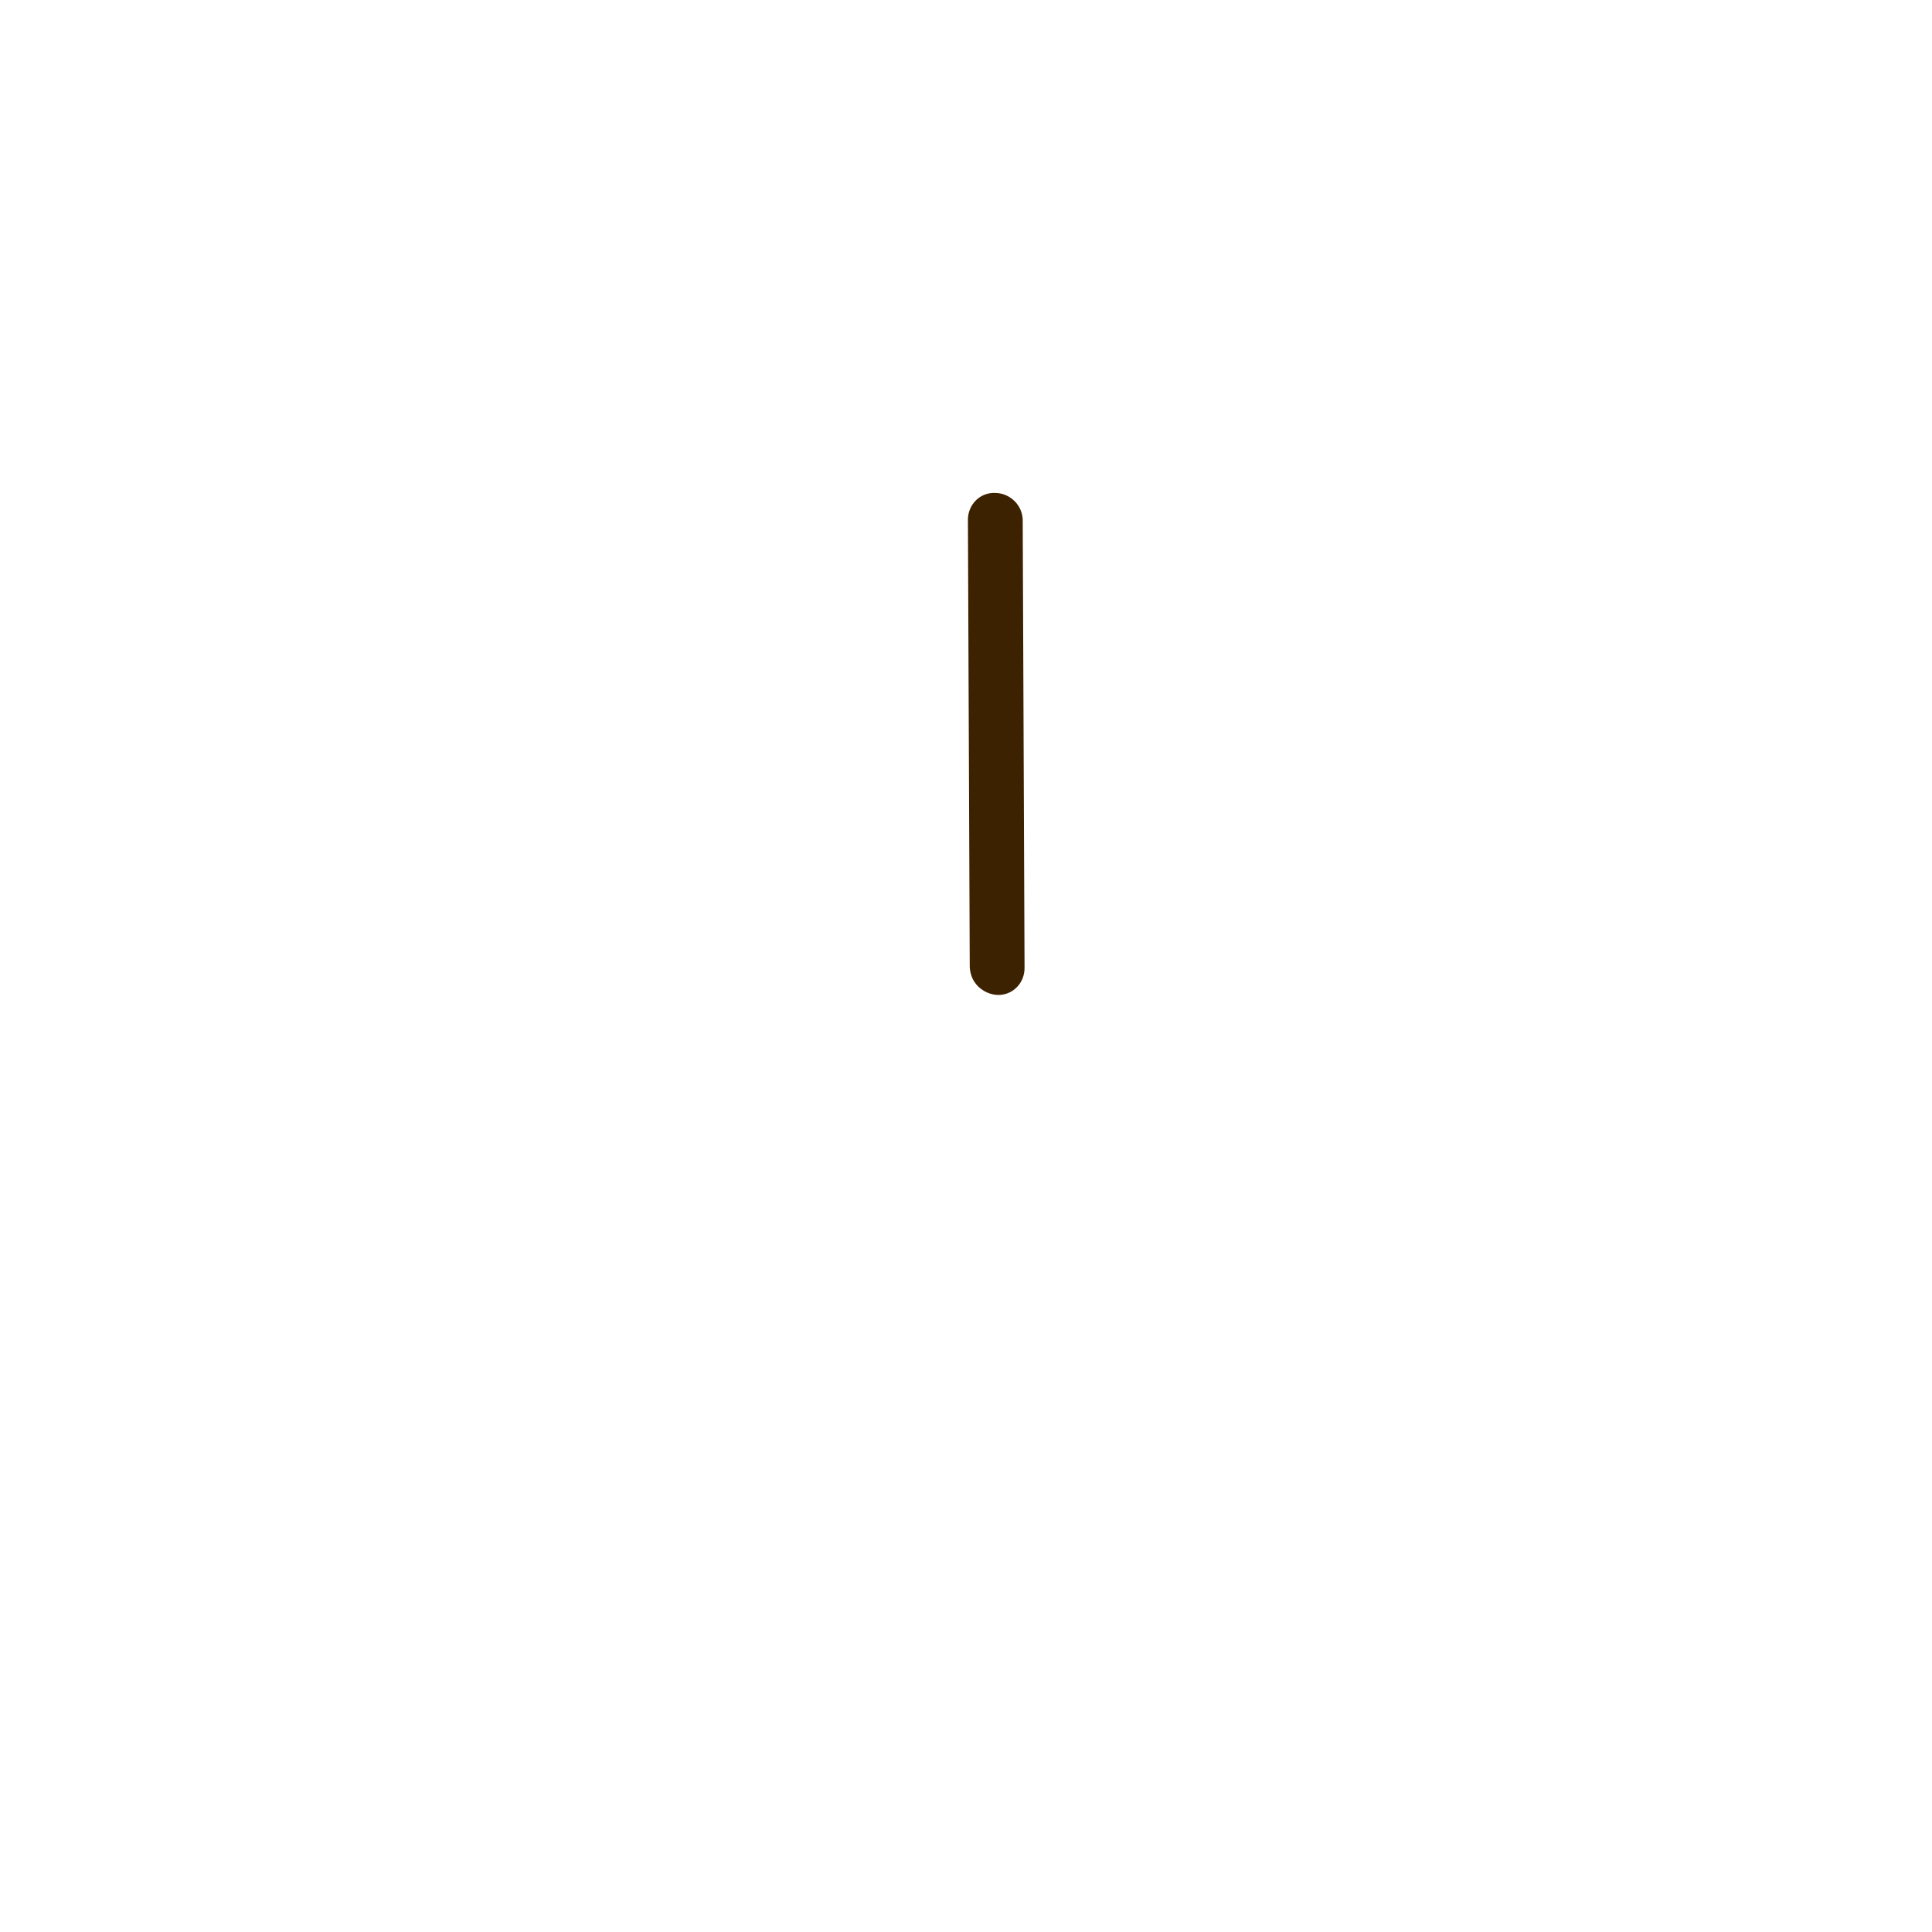
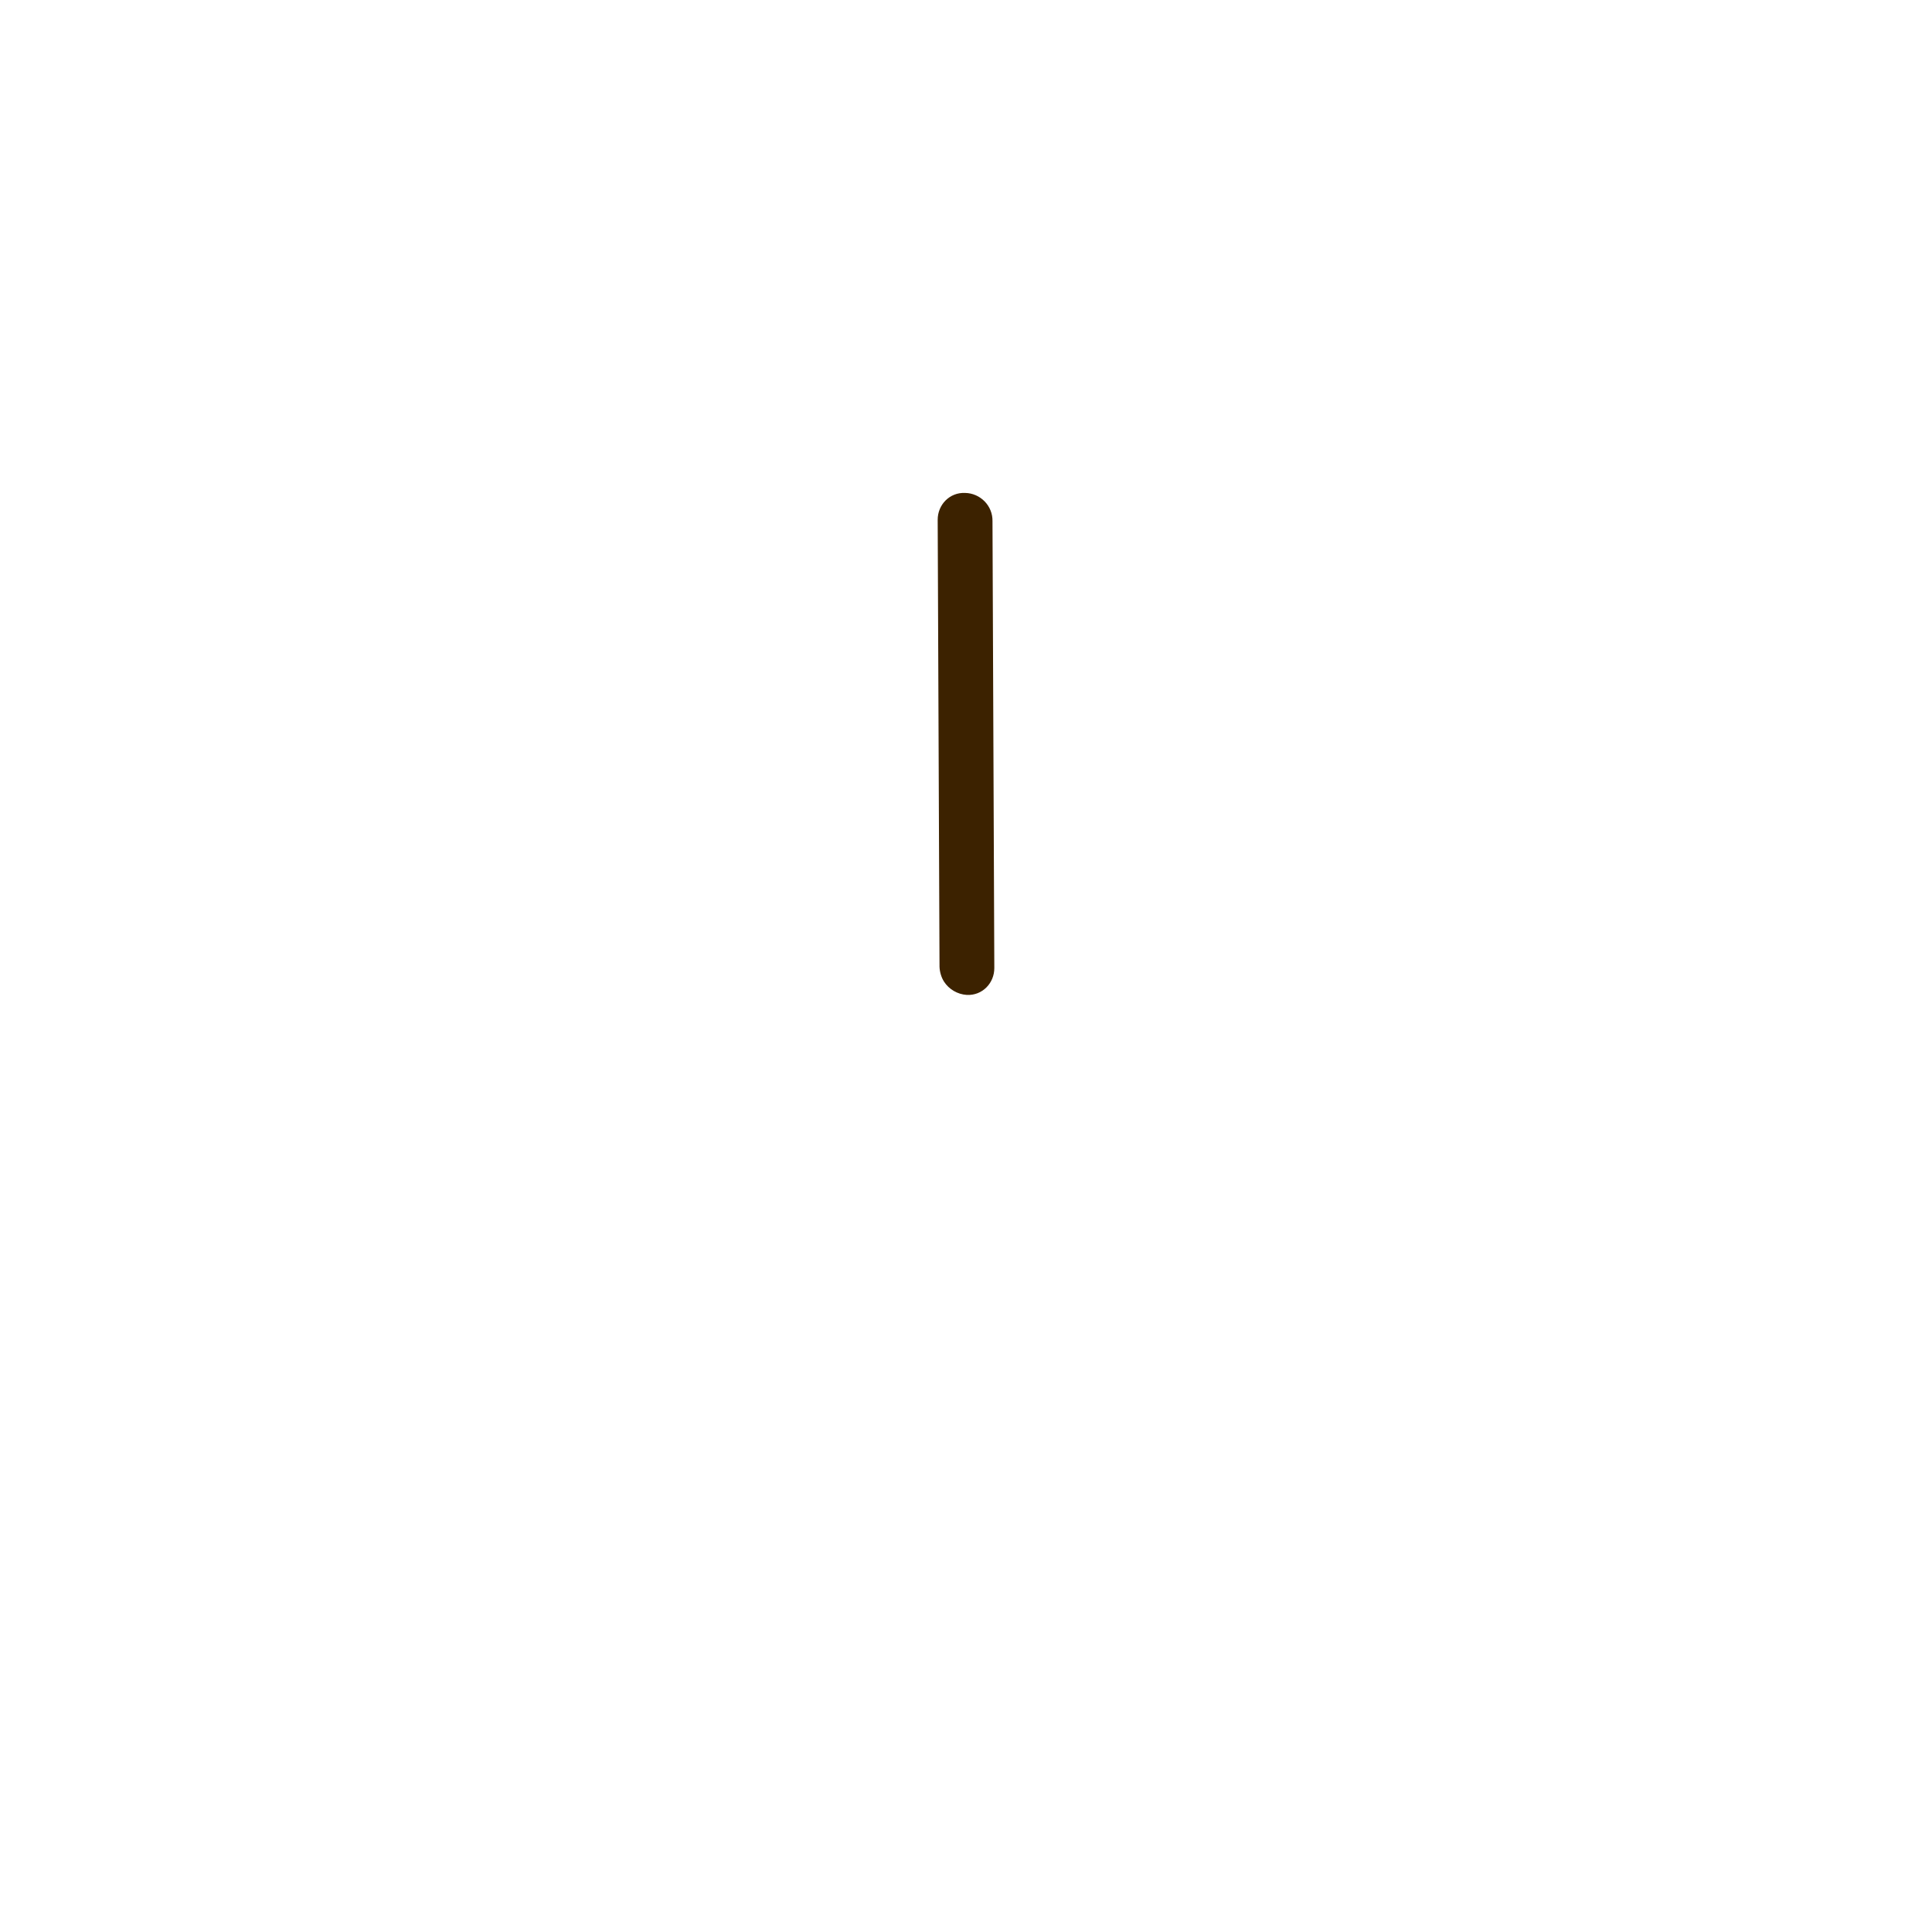
- <svg xmlns="http://www.w3.org/2000/svg" viewBox="0 0 1000 1000" width="1000" height="1000" version="1.1">
-   <rect width="1000" height="1000" fill="none" opacity="0" />
-   <g transform="scale(3.779527) translate(-2.576534,-0.738134)">
-     <path d="m 136,135.173 c -0.374,-0.58 -0.6,-1.348 -0.619,-2.065 l -0.25,-61.165 c -0.012,-2.091 1.646,-3.798 3.758,-3.698 2.07,0.036 3.798,1.751 3.747,3.883 l 0.25,61.165 c 0.012,2.091 -1.646,3.798 -3.758,3.698 -1.296,-0.077 -2.464,-0.786 -3.128,-1.817 z" fill="#3c2200" style="stroke-width:13.257" />
+ <svg xmlns="http://www.w3.org/2000/svg" viewBox="0 0 1000 1000" width="1000" height="1000" version="1.1" id="svg1">
+   <defs id="defs1" />
+   <rect width="1000" height="1000" fill="none" opacity="0" id="rect1" />
+   <g transform="matrix(3.779527,0,0,3.779527,-25.38583,-2.789797)" id="g1">
+     <path d="m 136,135.173 c -0.374,-0.58 -0.6,-1.348 -0.619,-2.065 l -0.25,-61.165 c -0.012,-2.091 1.646,-3.798 3.758,-3.698 2.07,0.036 3.798,1.751 3.747,3.883 l 0.25,61.165 c 0.012,2.091 -1.646,3.798 -3.758,3.698 -1.296,-0.077 -2.464,-0.786 -3.128,-1.817 z" fill="#3c2200" style="stroke-width:13.257" id="path1" />
  </g>
</svg>
